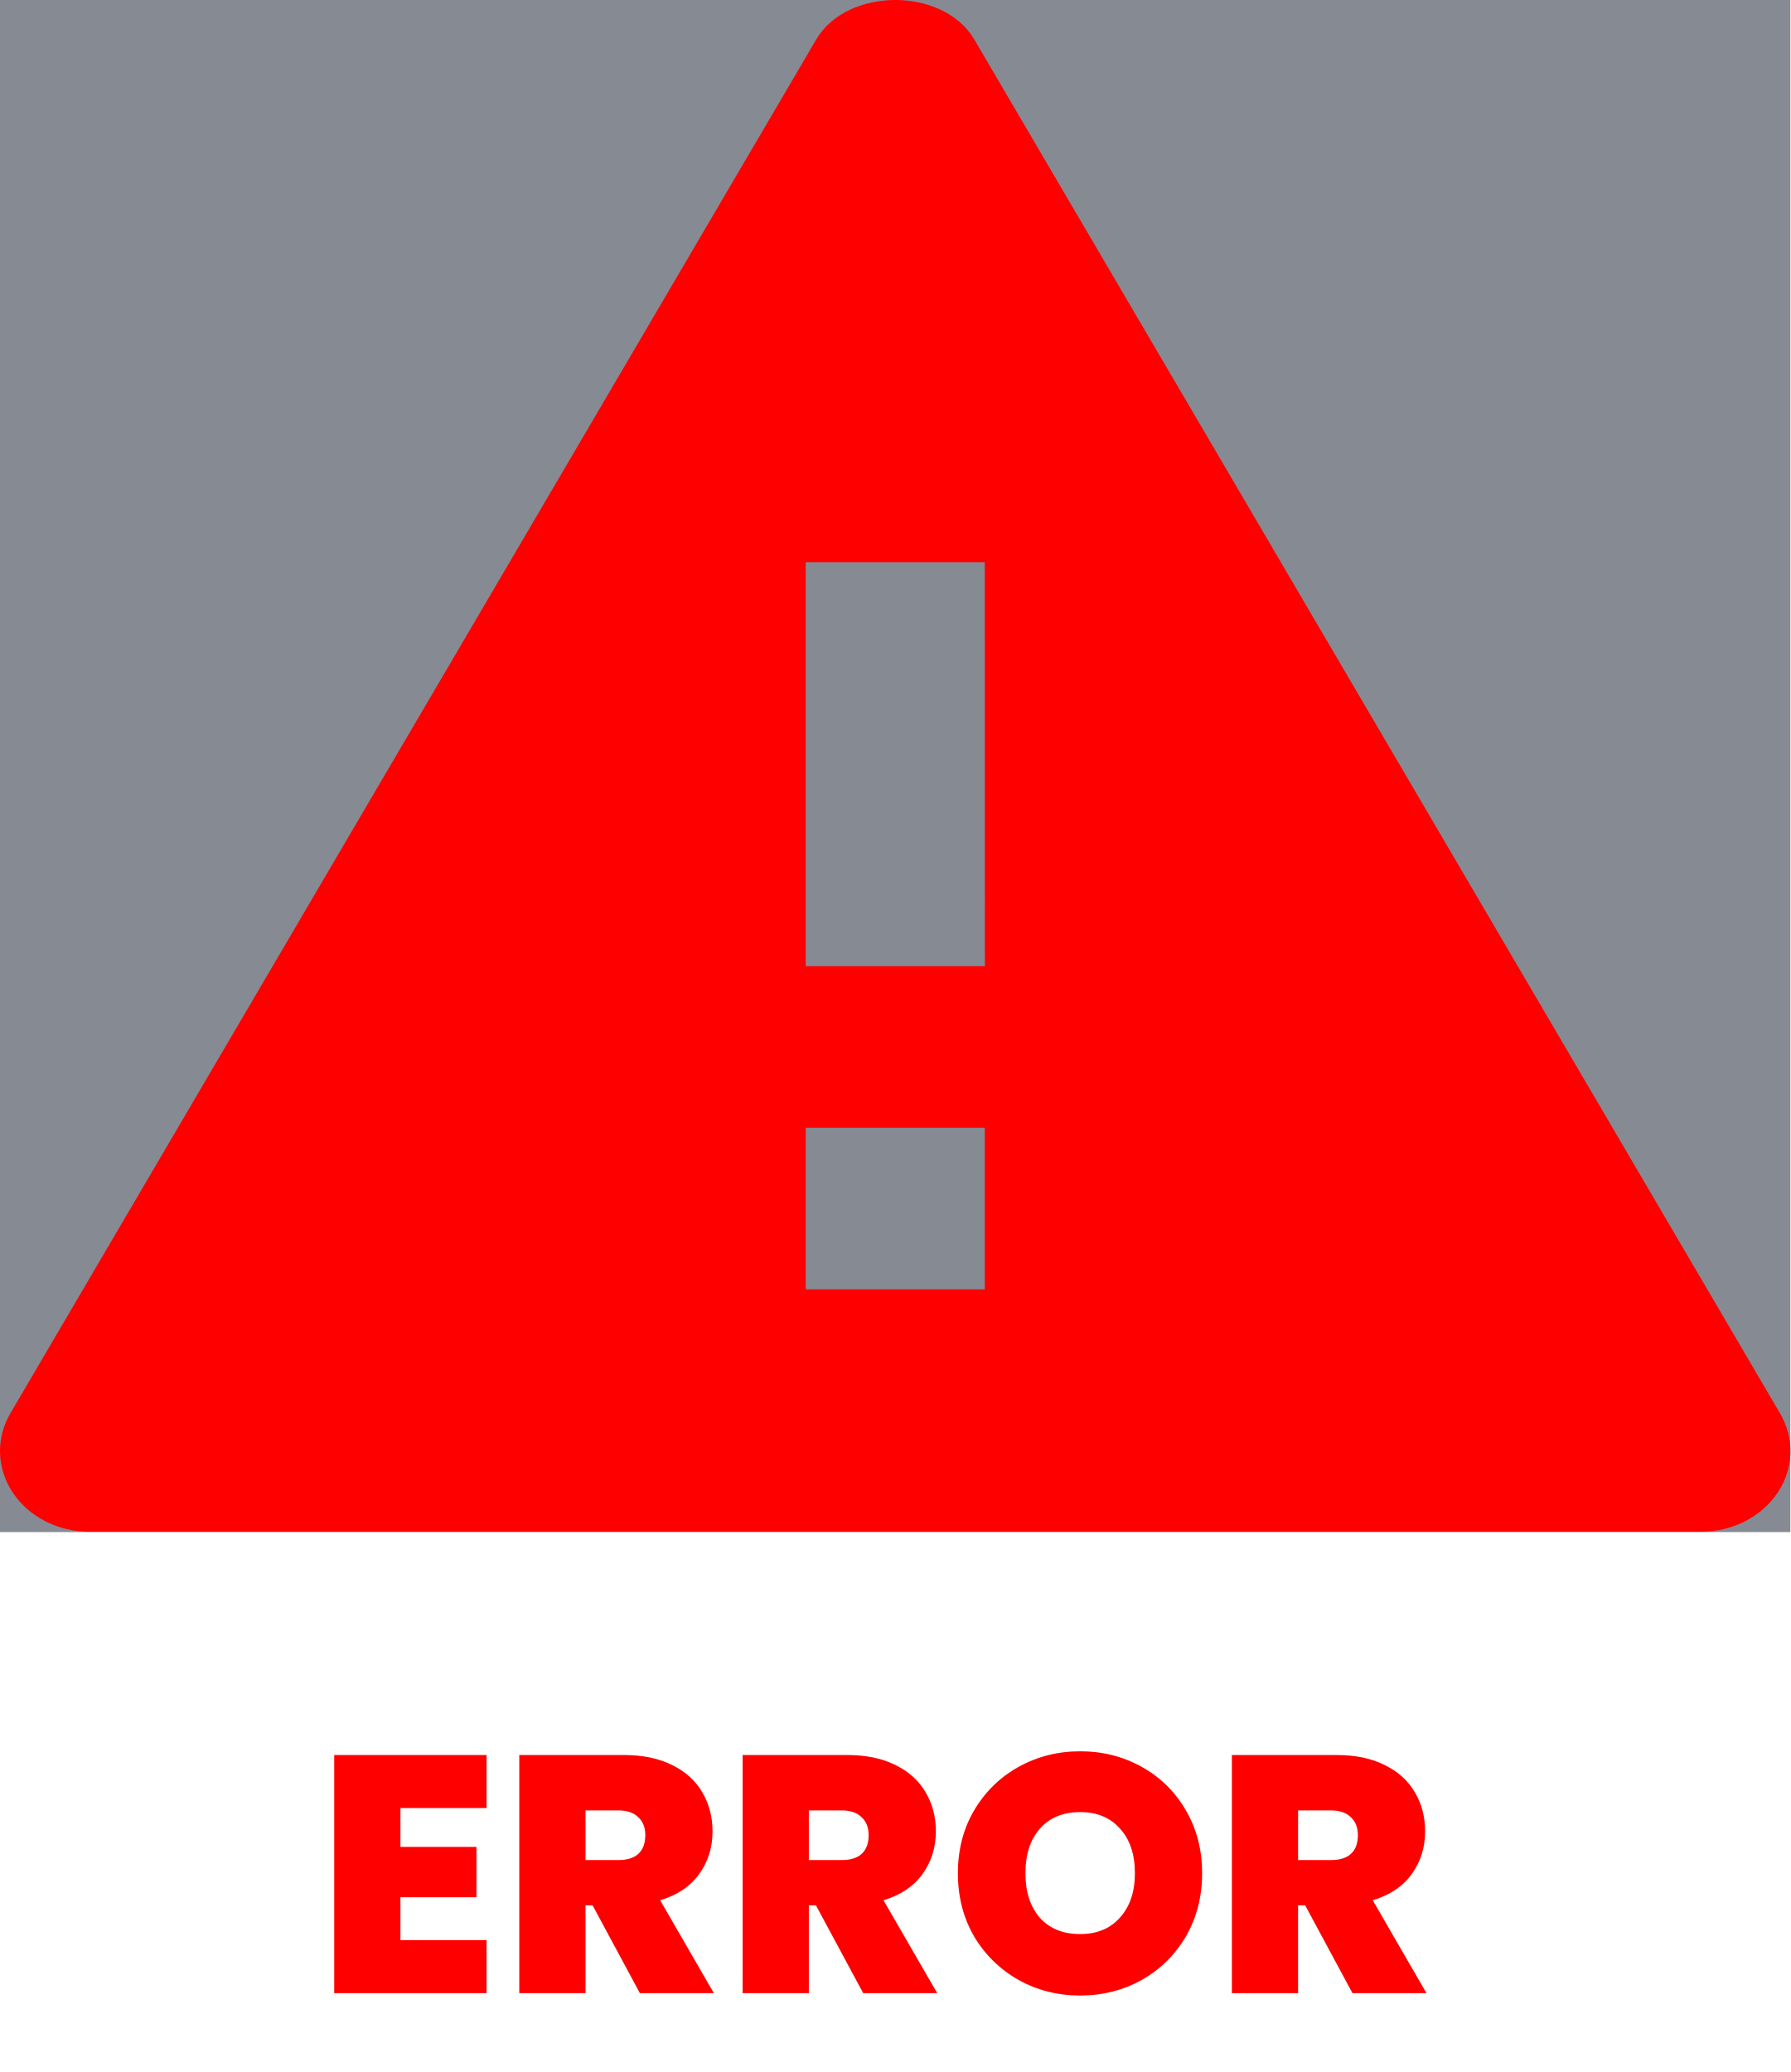
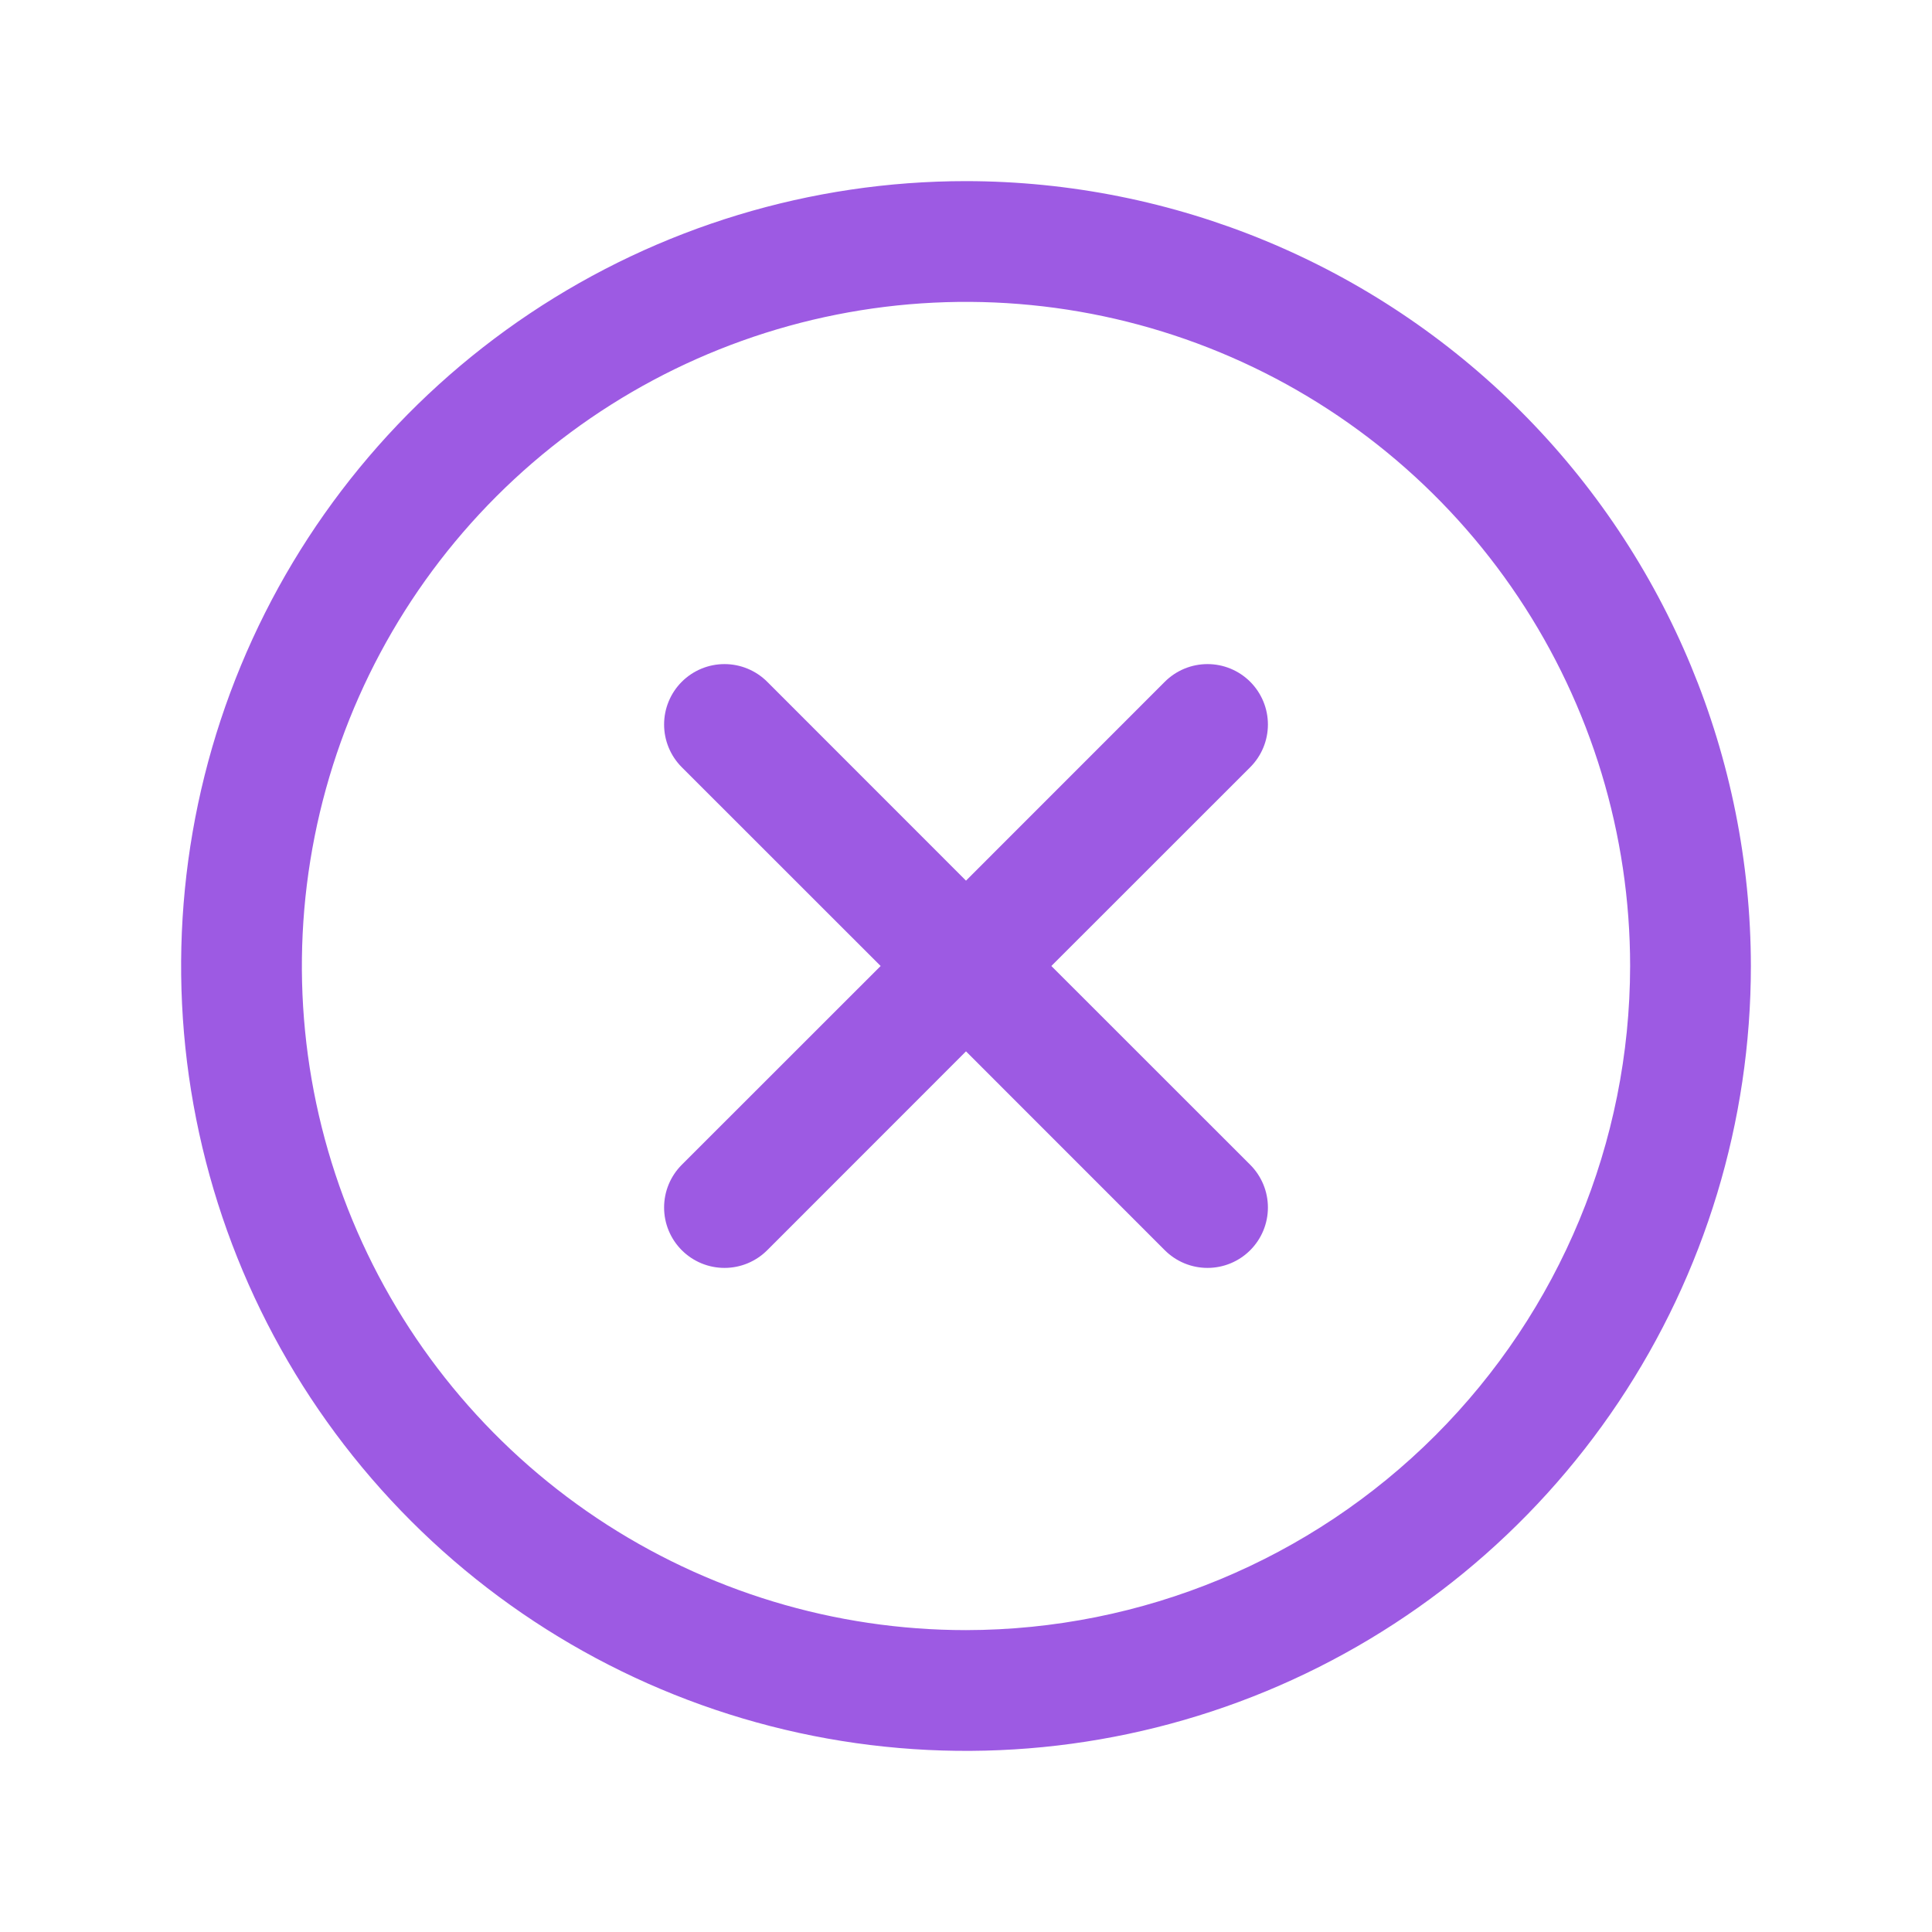
- <svg xmlns="http://www.w3.org/2000/svg" width="159" height="184" viewBox="0 0 159 184" fill="none">
-   <rect width="158.992" height="136.055" fill="#0F1629" fill-opacity="0.5" />
-   <path d="M86.531 3.519C83.78 -1.173 75.227 -1.173 72.476 3.519L0.93 125.49C0.286 126.584 -0.034 127.809 0.003 129.047C0.039 130.284 0.431 131.492 1.138 132.553C1.846 133.614 2.846 134.491 4.041 135.099C5.236 135.707 6.585 136.025 7.957 136.023H151.05C152.421 136.026 153.769 135.707 154.963 135.1C156.157 134.492 157.157 133.615 157.864 132.555C158.571 131.495 158.961 130.288 158.997 129.051C159.033 127.814 158.714 126.59 158.069 125.498L86.531 3.519ZM87.453 114.499H71.554V100.149H87.453V114.499ZM71.554 85.8V49.926H87.453L87.461 85.8H71.554Z" fill="#FF0000" />
-   <path d="M35.56 160.56V164.01H42.31V168.48H35.56V172.29H43.21V177H29.68V155.85H43.21V160.56H35.56ZM56.825 177L52.626 169.2H51.995V177H46.115V155.85H55.386C57.086 155.85 58.526 156.15 59.706 156.75C60.886 157.33 61.776 158.14 62.376 159.18C62.975 160.2 63.276 161.35 63.276 162.63C63.276 164.07 62.876 165.34 62.075 166.44C61.295 167.52 60.145 168.29 58.626 168.75L63.395 177H56.825ZM51.995 165.18H54.906C55.706 165.18 56.306 164.99 56.706 164.61C57.105 164.23 57.306 163.68 57.306 162.96C57.306 162.28 57.096 161.75 56.675 161.37C56.276 160.97 55.685 160.77 54.906 160.77H51.995V165.18ZM76.659 177L72.46 169.2H71.829V177H65.95V155.85H75.219C76.919 155.85 78.359 156.15 79.54 156.75C80.719 157.33 81.609 158.14 82.21 159.18C82.809 160.2 83.109 161.35 83.109 162.63C83.109 164.07 82.71 165.34 81.909 166.44C81.129 167.52 79.98 168.29 78.46 168.75L83.23 177H76.659ZM71.829 165.18H74.74C75.54 165.18 76.139 164.99 76.54 164.61C76.939 164.23 77.139 163.68 77.139 162.96C77.139 162.28 76.93 161.75 76.51 161.37C76.109 160.97 75.519 160.77 74.74 160.77H71.829V165.18ZM95.924 177.21C93.944 177.21 92.124 176.75 90.463 175.83C88.803 174.89 87.484 173.6 86.504 171.96C85.543 170.3 85.064 168.43 85.064 166.35C85.064 164.27 85.543 162.41 86.504 160.77C87.484 159.11 88.803 157.82 90.463 156.9C92.124 155.98 93.944 155.52 95.924 155.52C97.924 155.52 99.743 155.98 101.384 156.9C103.044 157.82 104.354 159.11 105.314 160.77C106.274 162.41 106.754 164.27 106.754 166.35C106.754 168.43 106.274 170.3 105.314 171.96C104.354 173.6 103.044 174.89 101.384 175.83C99.724 176.75 97.903 177.21 95.924 177.21ZM95.924 171.75C97.424 171.75 98.603 171.26 99.463 170.28C100.344 169.3 100.784 167.99 100.784 166.35C100.784 164.67 100.344 163.35 99.463 162.39C98.603 161.41 97.424 160.92 95.924 160.92C94.403 160.92 93.213 161.41 92.353 162.39C91.493 163.35 91.064 164.67 91.064 166.35C91.064 168.01 91.493 169.33 92.353 170.31C93.213 171.27 94.403 171.75 95.924 171.75ZM120.107 177L115.907 169.2H115.277V177H109.397V155.85H118.667C120.367 155.85 121.807 156.15 122.987 156.75C124.167 157.33 125.057 158.14 125.657 159.18C126.257 160.2 126.557 161.35 126.557 162.63C126.557 164.07 126.157 165.34 125.357 166.44C124.577 167.52 123.427 168.29 121.907 168.75L126.677 177H120.107ZM115.277 165.18H118.187C118.987 165.18 119.587 164.99 119.987 164.61C120.387 164.23 120.587 163.68 120.587 162.96C120.587 162.28 120.377 161.75 119.957 161.37C119.557 160.97 118.967 160.77 118.187 160.77H115.277V165.18Z" fill="#FF0000" />
+ <svg xmlns="http://www.w3.org/2000/svg" width="215" height="215" viewBox="0 0 215 215" fill="none">
+   <path d="M139.129 85.379L116.999 107.5L139.129 129.621C139.753 130.246 140.248 130.987 140.586 131.802C140.924 132.618 141.098 133.492 141.098 134.375C141.098 135.258 140.924 136.132 140.586 136.948C140.248 137.763 139.753 138.504 139.129 139.129C138.504 139.753 137.763 140.248 136.948 140.586C136.132 140.924 135.258 141.097 134.375 141.097C133.492 141.097 132.618 140.924 131.802 140.586C130.987 140.248 130.246 139.753 129.622 139.129L107.5 116.999L85.379 139.129C84.754 139.753 84.013 140.248 83.198 140.586C82.382 140.924 81.508 141.097 80.625 141.097C79.742 141.097 78.868 140.924 78.052 140.586C77.237 140.248 76.496 139.753 75.871 139.129C75.247 138.504 74.752 137.763 74.414 136.948C74.076 136.132 73.903 135.258 73.903 134.375C73.903 133.492 74.076 132.618 74.414 131.802C74.752 130.987 75.247 130.246 75.871 129.621L98.001 107.5L75.871 85.379C74.611 84.118 73.903 82.408 73.903 80.625C73.903 78.842 74.611 77.132 75.871 75.871C77.132 74.611 78.842 73.903 80.625 73.903C82.408 73.903 84.118 74.611 85.379 75.871L107.5 98.001L129.622 75.871C130.246 75.247 130.987 74.752 131.802 74.414C132.618 74.076 133.492 73.903 134.375 73.903C135.258 73.903 136.132 74.076 136.948 74.414C137.763 74.752 138.504 75.247 139.129 75.871C139.753 76.496 140.248 77.237 140.586 78.052C140.924 78.868 141.098 79.742 141.098 80.625C141.098 81.508 140.924 82.382 140.586 83.198C140.248 84.013 139.753 84.754 139.129 85.379ZM194.844 107.5C194.844 124.775 189.721 141.662 180.124 156.026C170.526 170.389 156.885 181.584 140.925 188.195C124.965 194.806 107.403 196.536 90.46 193.165C73.517 189.795 57.954 181.477 45.739 169.261C33.523 157.046 25.205 141.483 21.835 124.54C18.464 107.597 20.194 90.035 26.805 74.075C33.416 58.115 44.611 44.474 58.974 34.876C73.338 25.279 90.225 20.156 107.5 20.156C130.658 20.181 152.86 29.391 169.234 45.766C185.609 62.141 194.819 84.343 194.844 107.5ZM181.406 107.5C181.406 92.883 177.072 78.594 168.951 66.44C160.83 54.286 149.287 44.813 135.783 39.219C122.278 33.626 107.418 32.162 93.082 35.014C78.745 37.865 65.576 44.904 55.24 55.24C44.904 65.576 37.866 78.745 35.014 93.082C32.162 107.418 33.626 122.278 39.22 135.783C44.813 149.287 54.286 160.83 66.44 168.951C78.594 177.072 92.883 181.406 107.5 181.406C127.094 181.384 145.88 173.59 159.735 159.735C173.59 145.88 181.384 127.094 181.406 107.5Z" fill="#9D5AE3" />
</svg>
